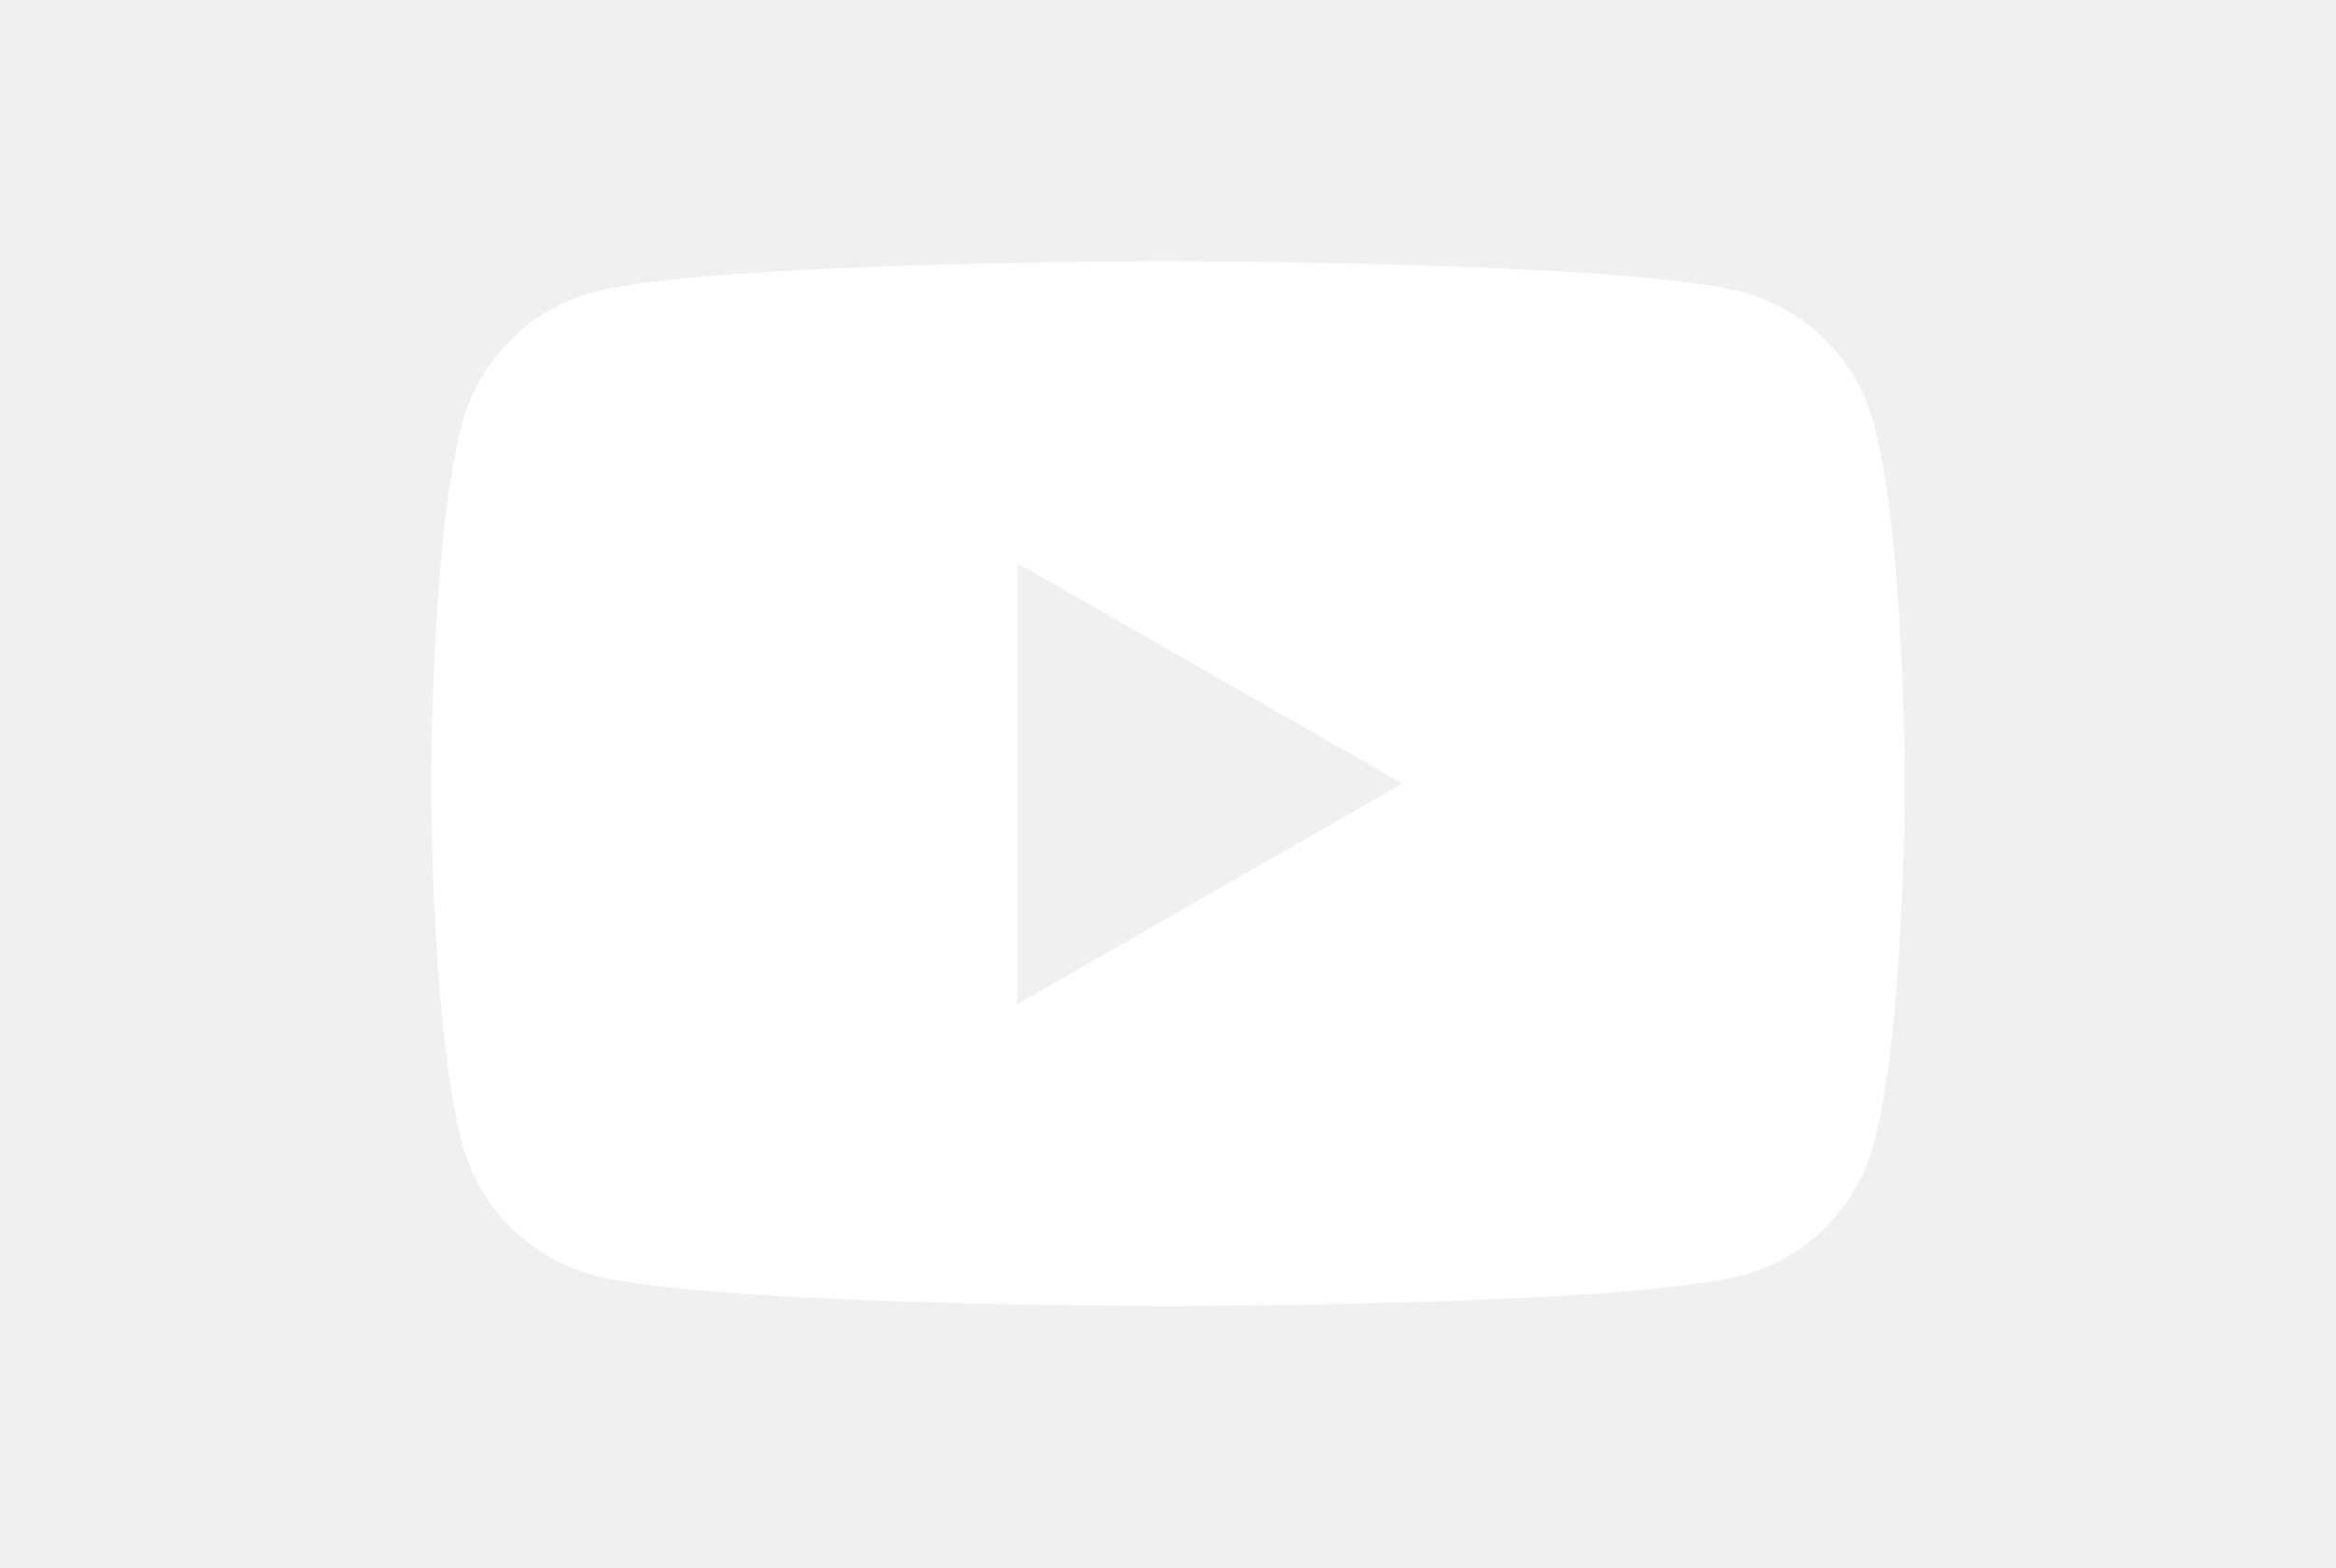
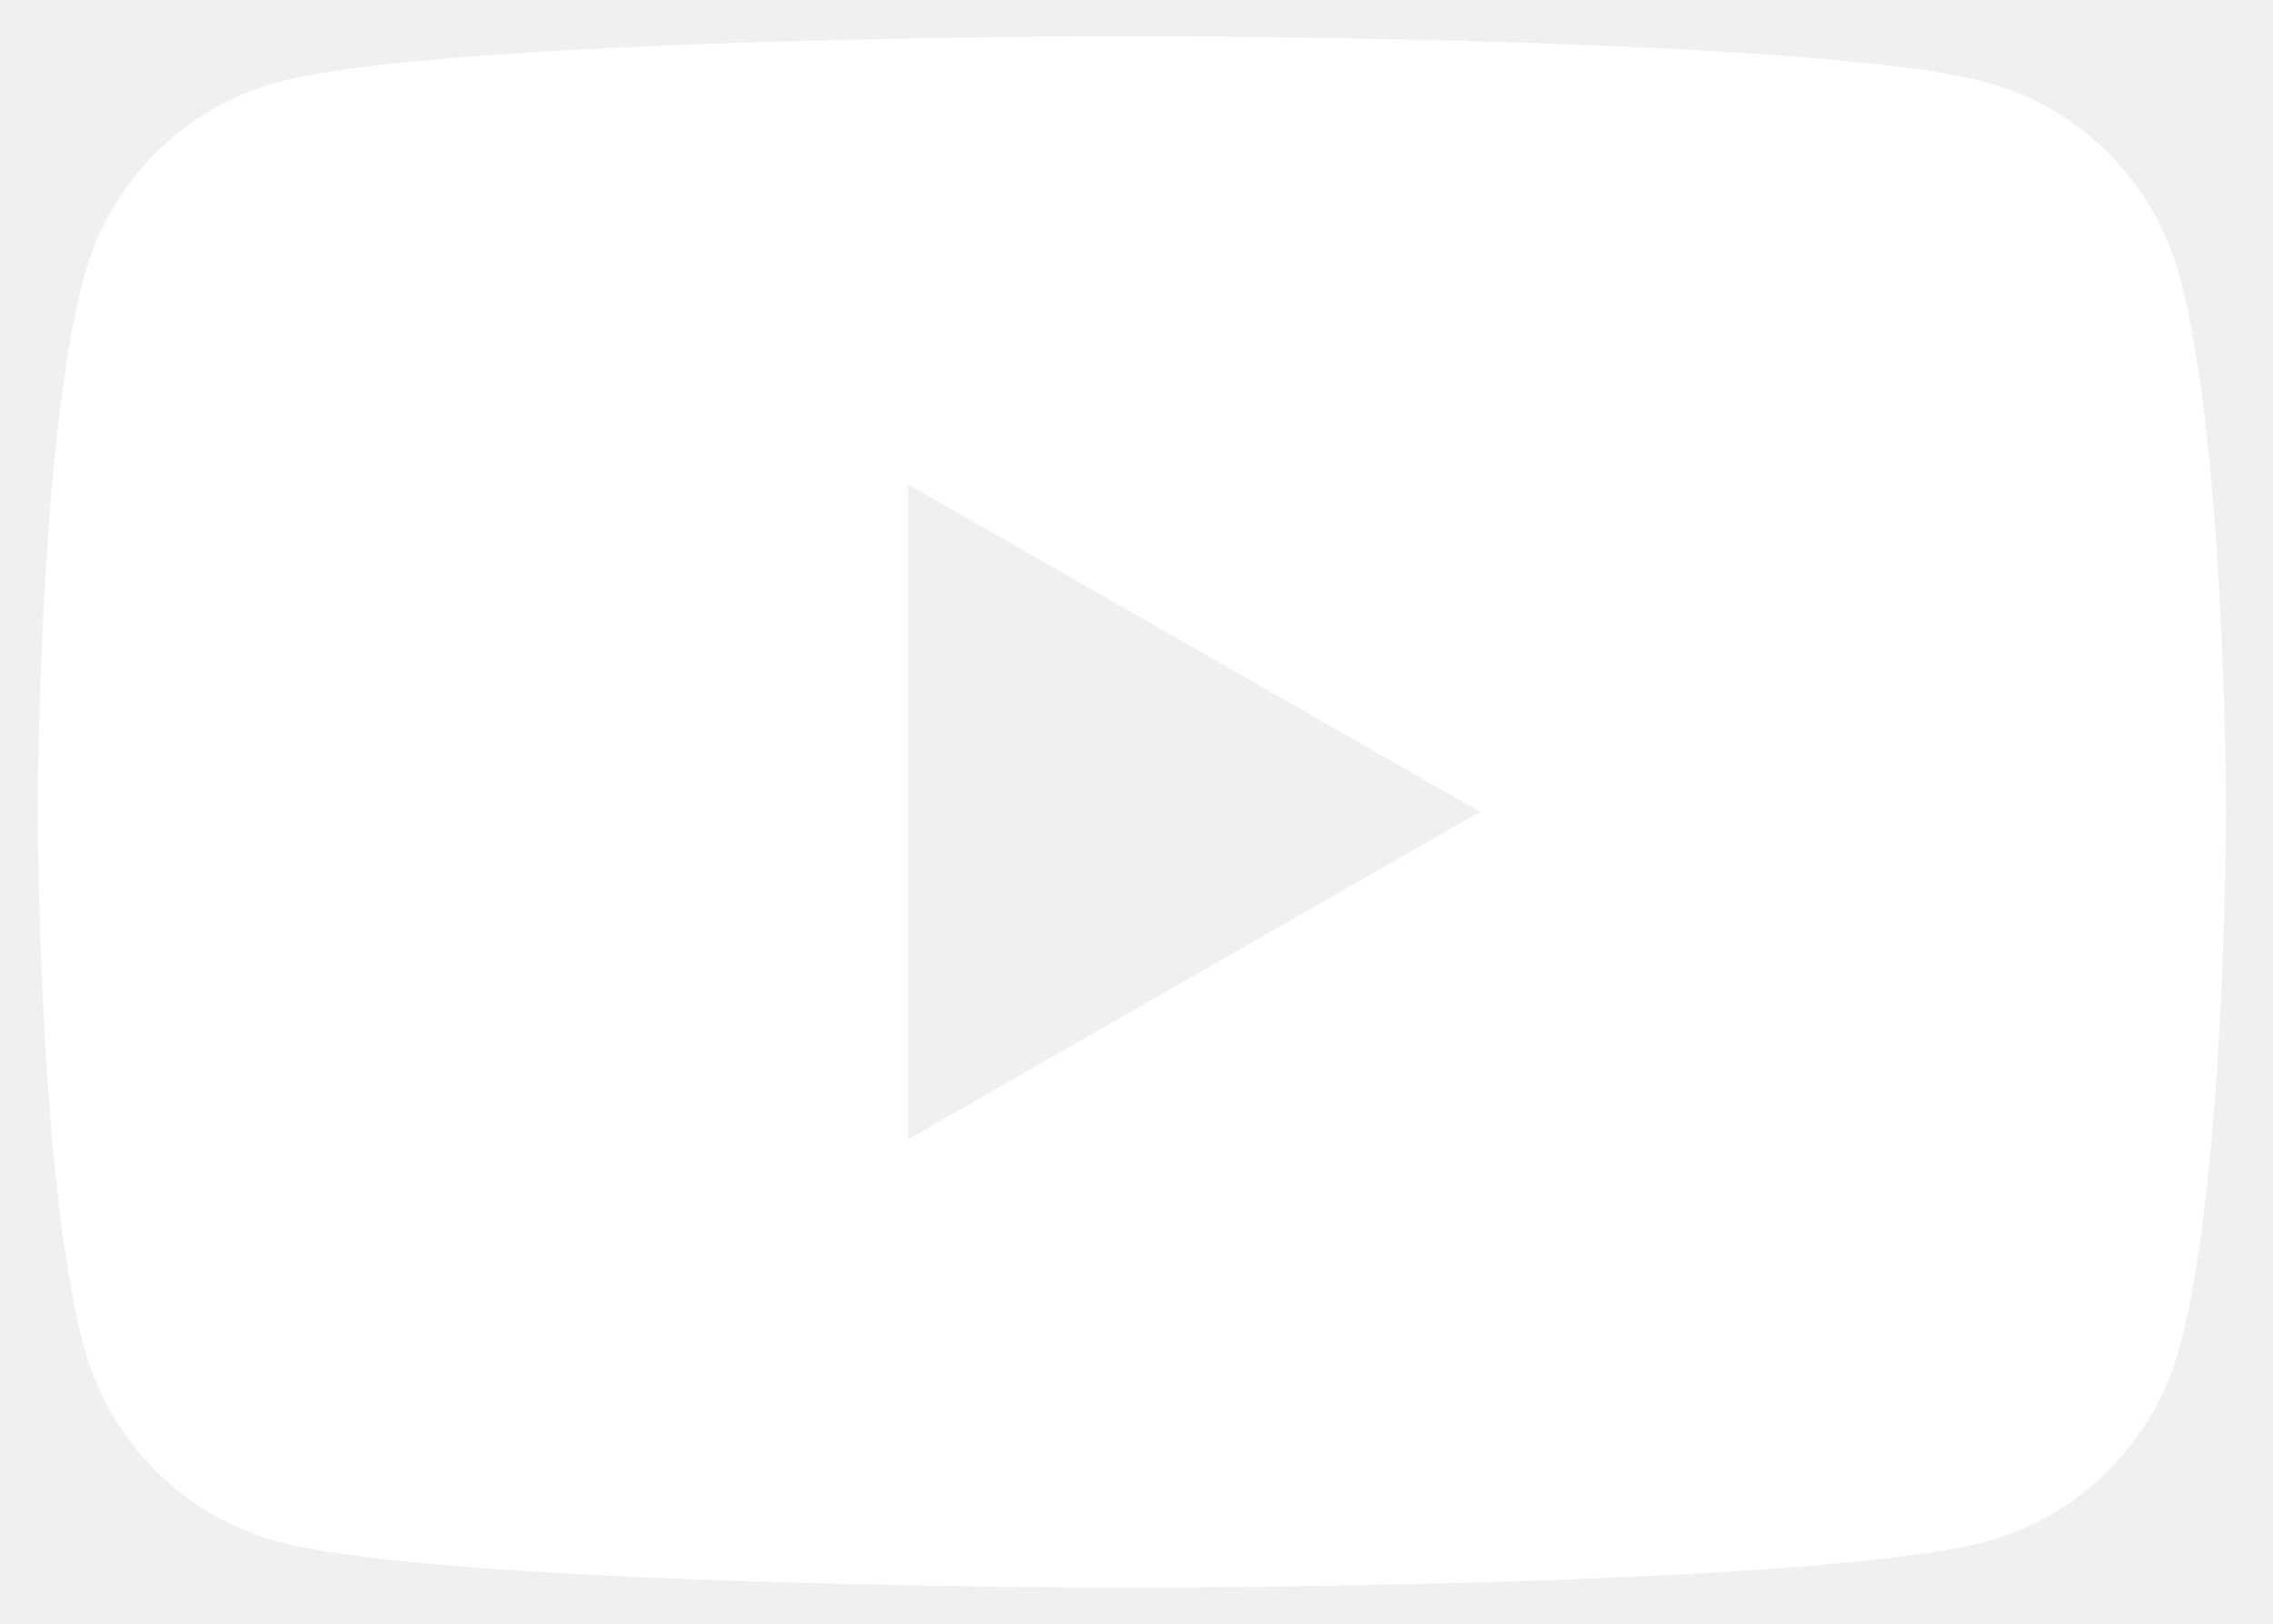
- <svg xmlns="http://www.w3.org/2000/svg" width="79" height="53" viewBox="0 0 79 53" fill="none">
-   <path d="M34.403 33.957V19.043L47.428 26.5L34.403 33.957ZM63.376 14.351C62.803 12.179 61.114 10.469 58.97 9.888C55.084 8.833 39.5 8.833 39.5 8.833C39.5 8.833 23.916 8.833 20.03 9.888C17.886 10.469 16.197 12.179 15.624 14.351C14.582 18.287 14.582 26.5 14.582 26.5C14.582 26.5 14.582 34.713 15.624 38.649C16.197 40.821 17.886 42.531 20.03 43.112C23.916 44.167 39.5 44.167 39.5 44.167C39.5 44.167 55.084 44.167 58.97 43.112C61.114 42.531 62.803 40.821 63.376 38.649C64.418 34.713 64.418 26.5 64.418 26.5C64.418 26.5 64.418 18.287 63.376 14.351Z" fill="white" />
+ <svg xmlns="http://www.w3.org/2000/svg" width="49" height="35" viewBox="0 0 42 29" fill="none">
+   <path d="M16.78 20.55V8.45L27.348 14.5L16.78 20.55ZM40.286 4.643C39.821 2.881 38.451 1.493 36.712 1.022C33.559 0.167 20.915 0.167 20.915 0.167C20.915 0.167 8.272 0.167 5.119 1.022C3.379 1.493 2.009 2.881 1.544 4.643C0.699 7.837 0.699 14.5 0.699 14.5C0.699 14.5 0.699 21.163 1.544 24.357C2.009 26.119 3.379 27.506 5.119 27.978C8.272 28.833 20.915 28.833 20.915 28.833C20.915 28.833 33.559 28.833 36.712 27.978C38.451 27.506 39.821 26.119 40.286 24.357C41.131 21.163 41.131 14.5 41.131 14.5C41.131 14.5 41.131 7.837 40.286 4.643Z" fill="white" />
</svg>
